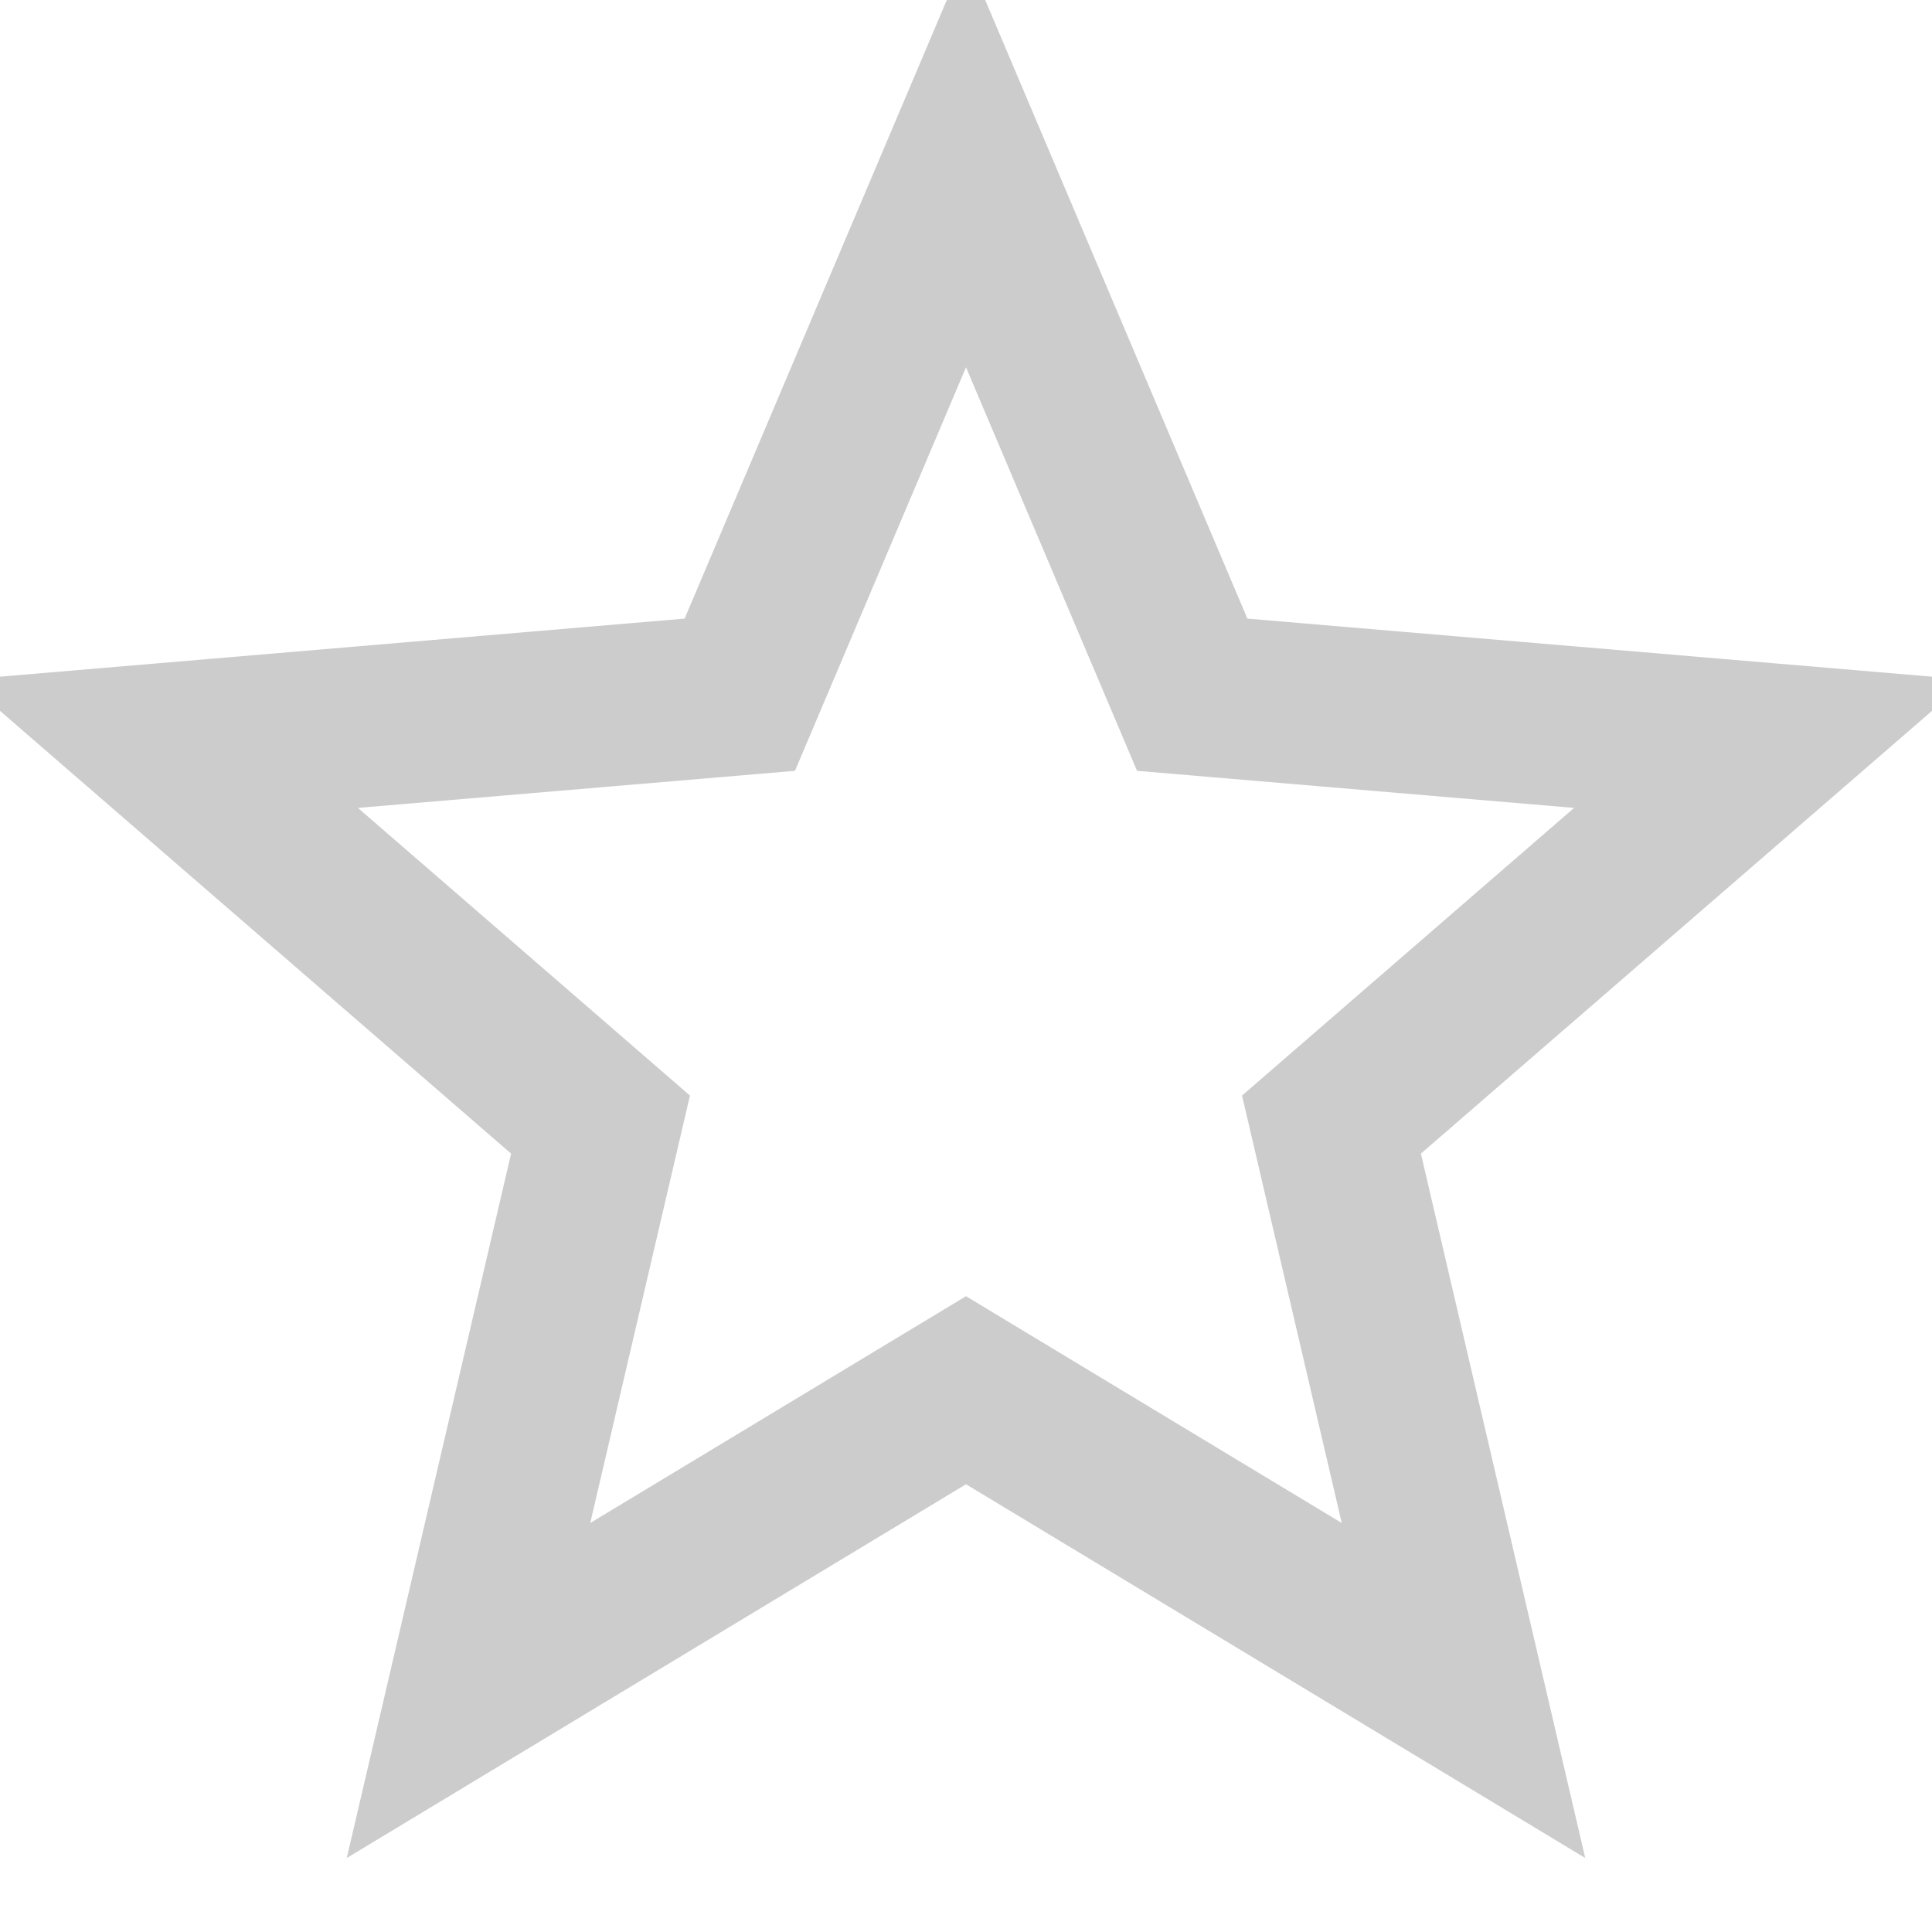
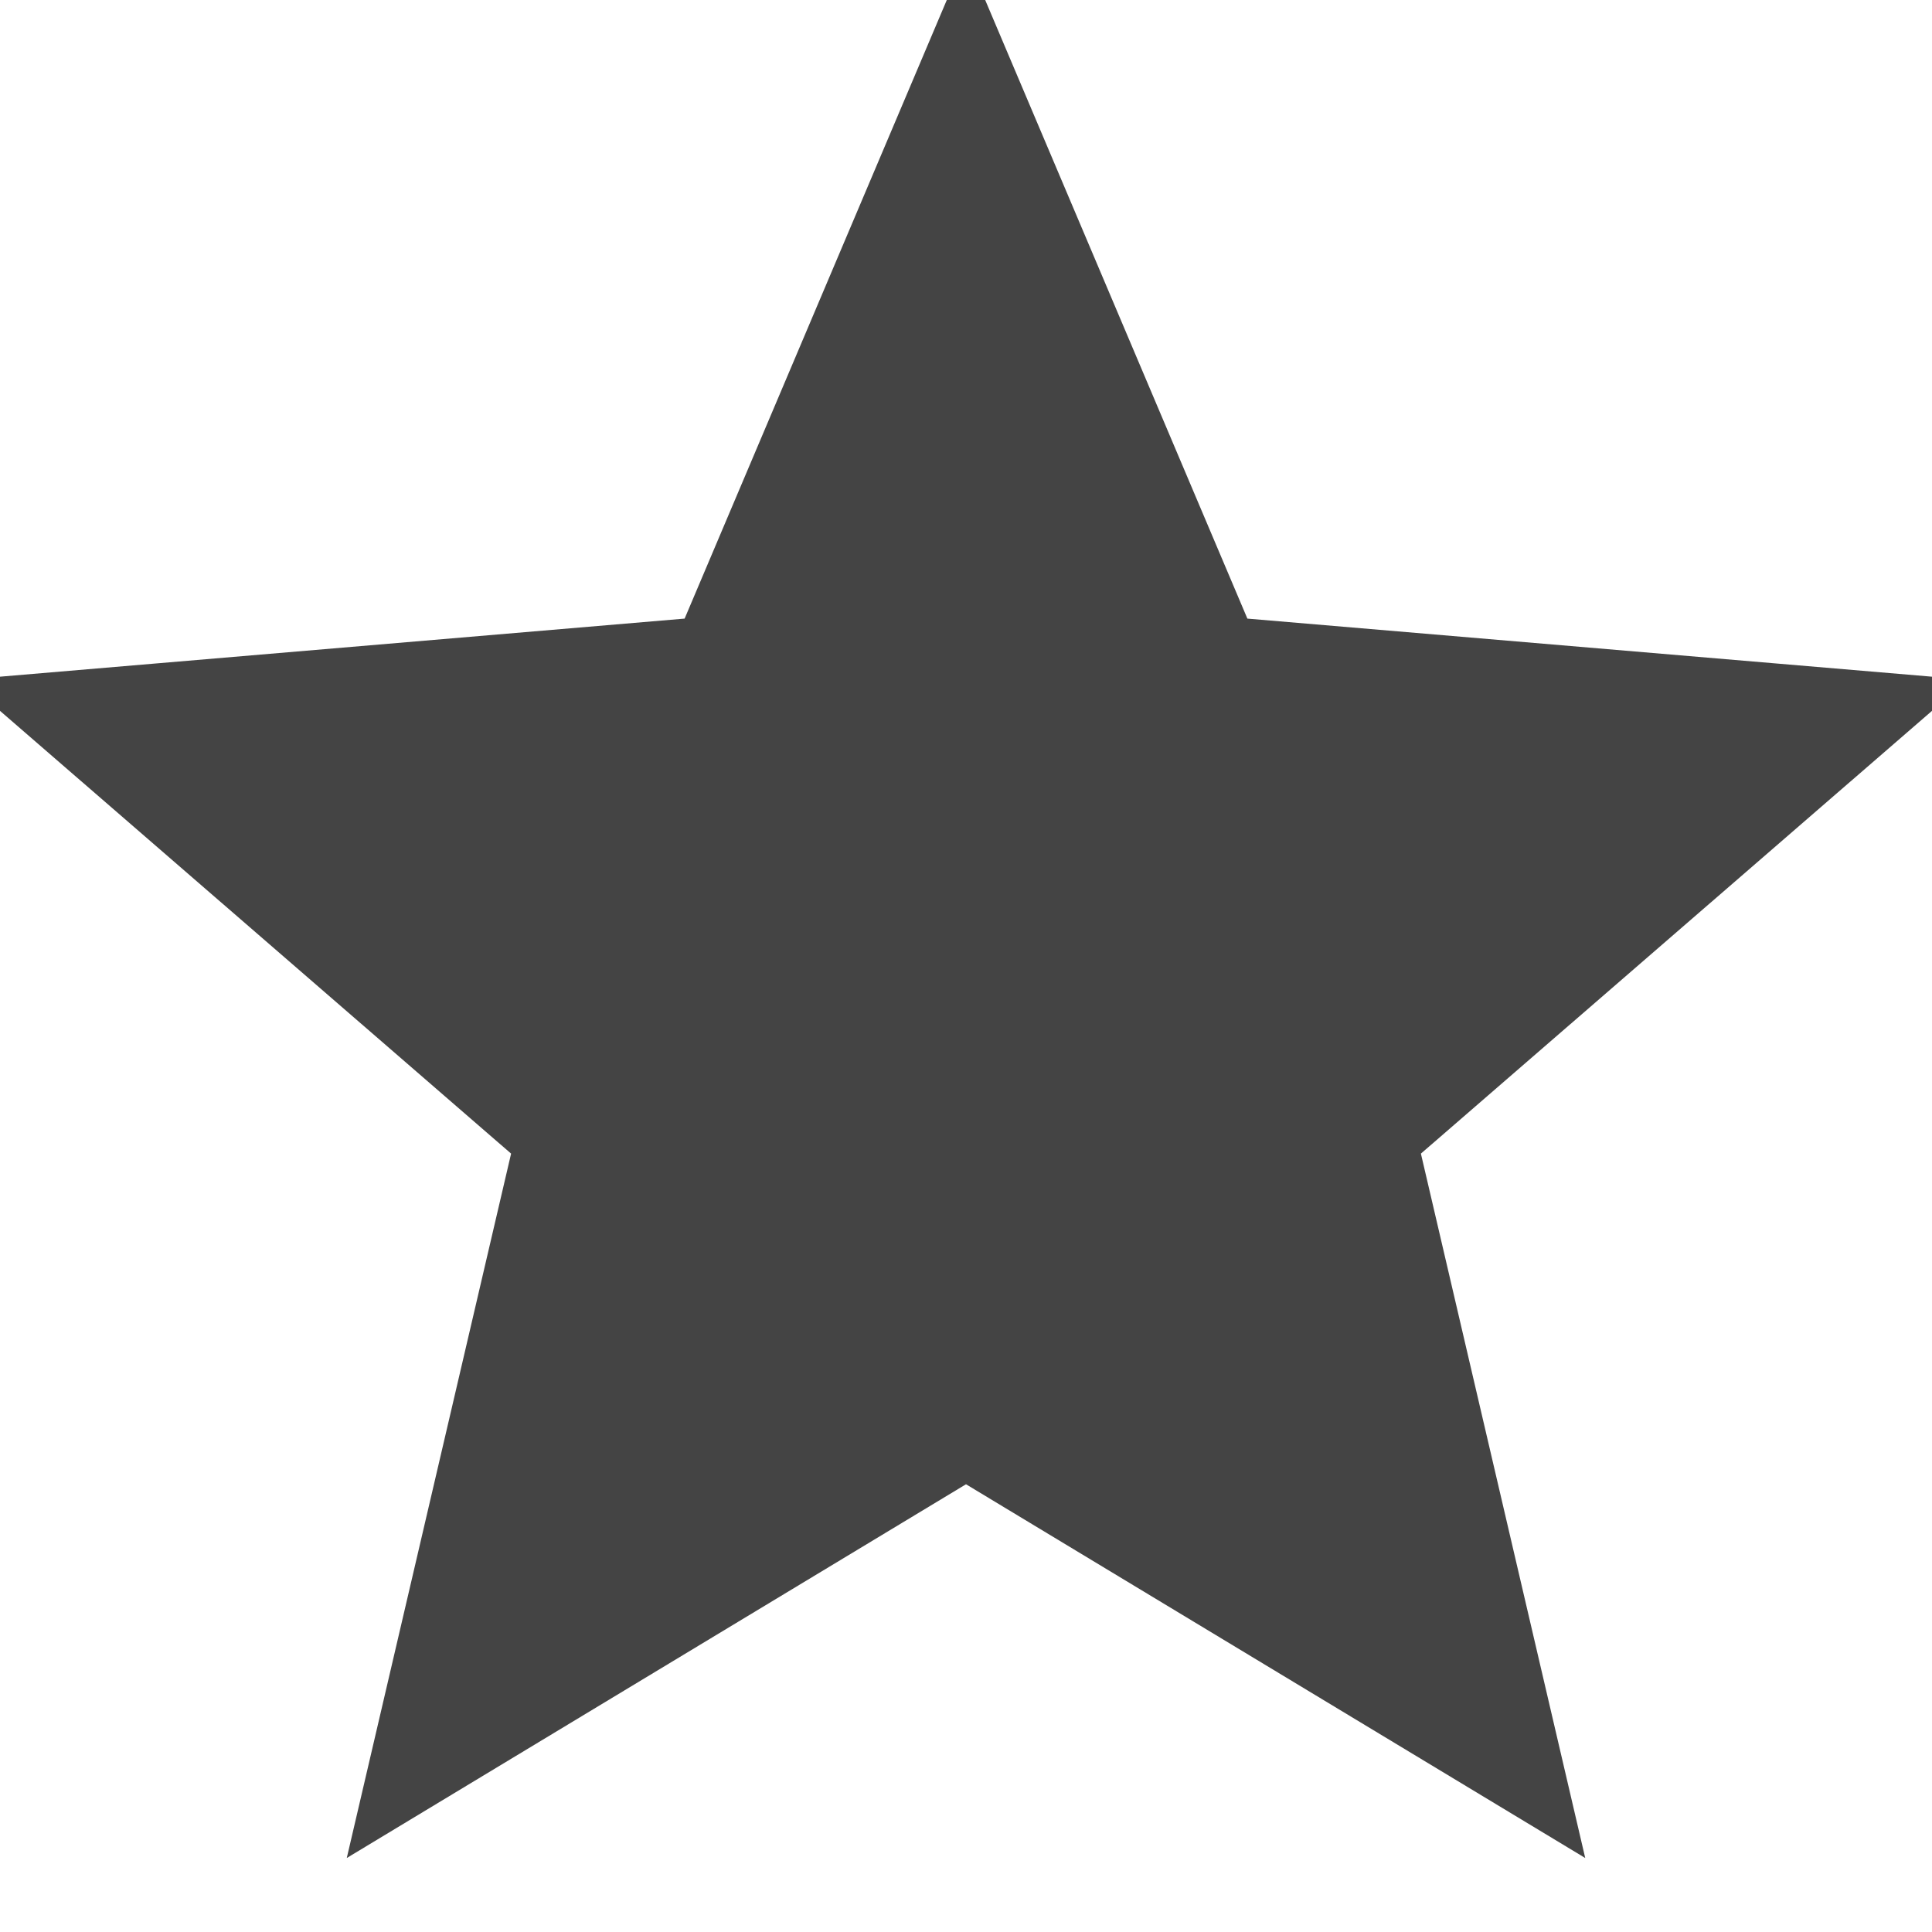
- <svg xmlns="http://www.w3.org/2000/svg" viewBox="0 0 24 24" width="16" height="16" fill="none" stroke="#cccccc" stroke-width="2">
+ <svg xmlns="http://www.w3.org/2000/svg" viewBox="0 0 24 24" width="16" height="16" fill="#444" stroke="#444" stroke-width="2">
  <path d="M12 17.27L18.18 21l-1.64-7.03L22 9.24l-7.19-.61L12 2 9.19 8.63 2 9.24l5.46 4.73L5.82 21z" />
</svg>
